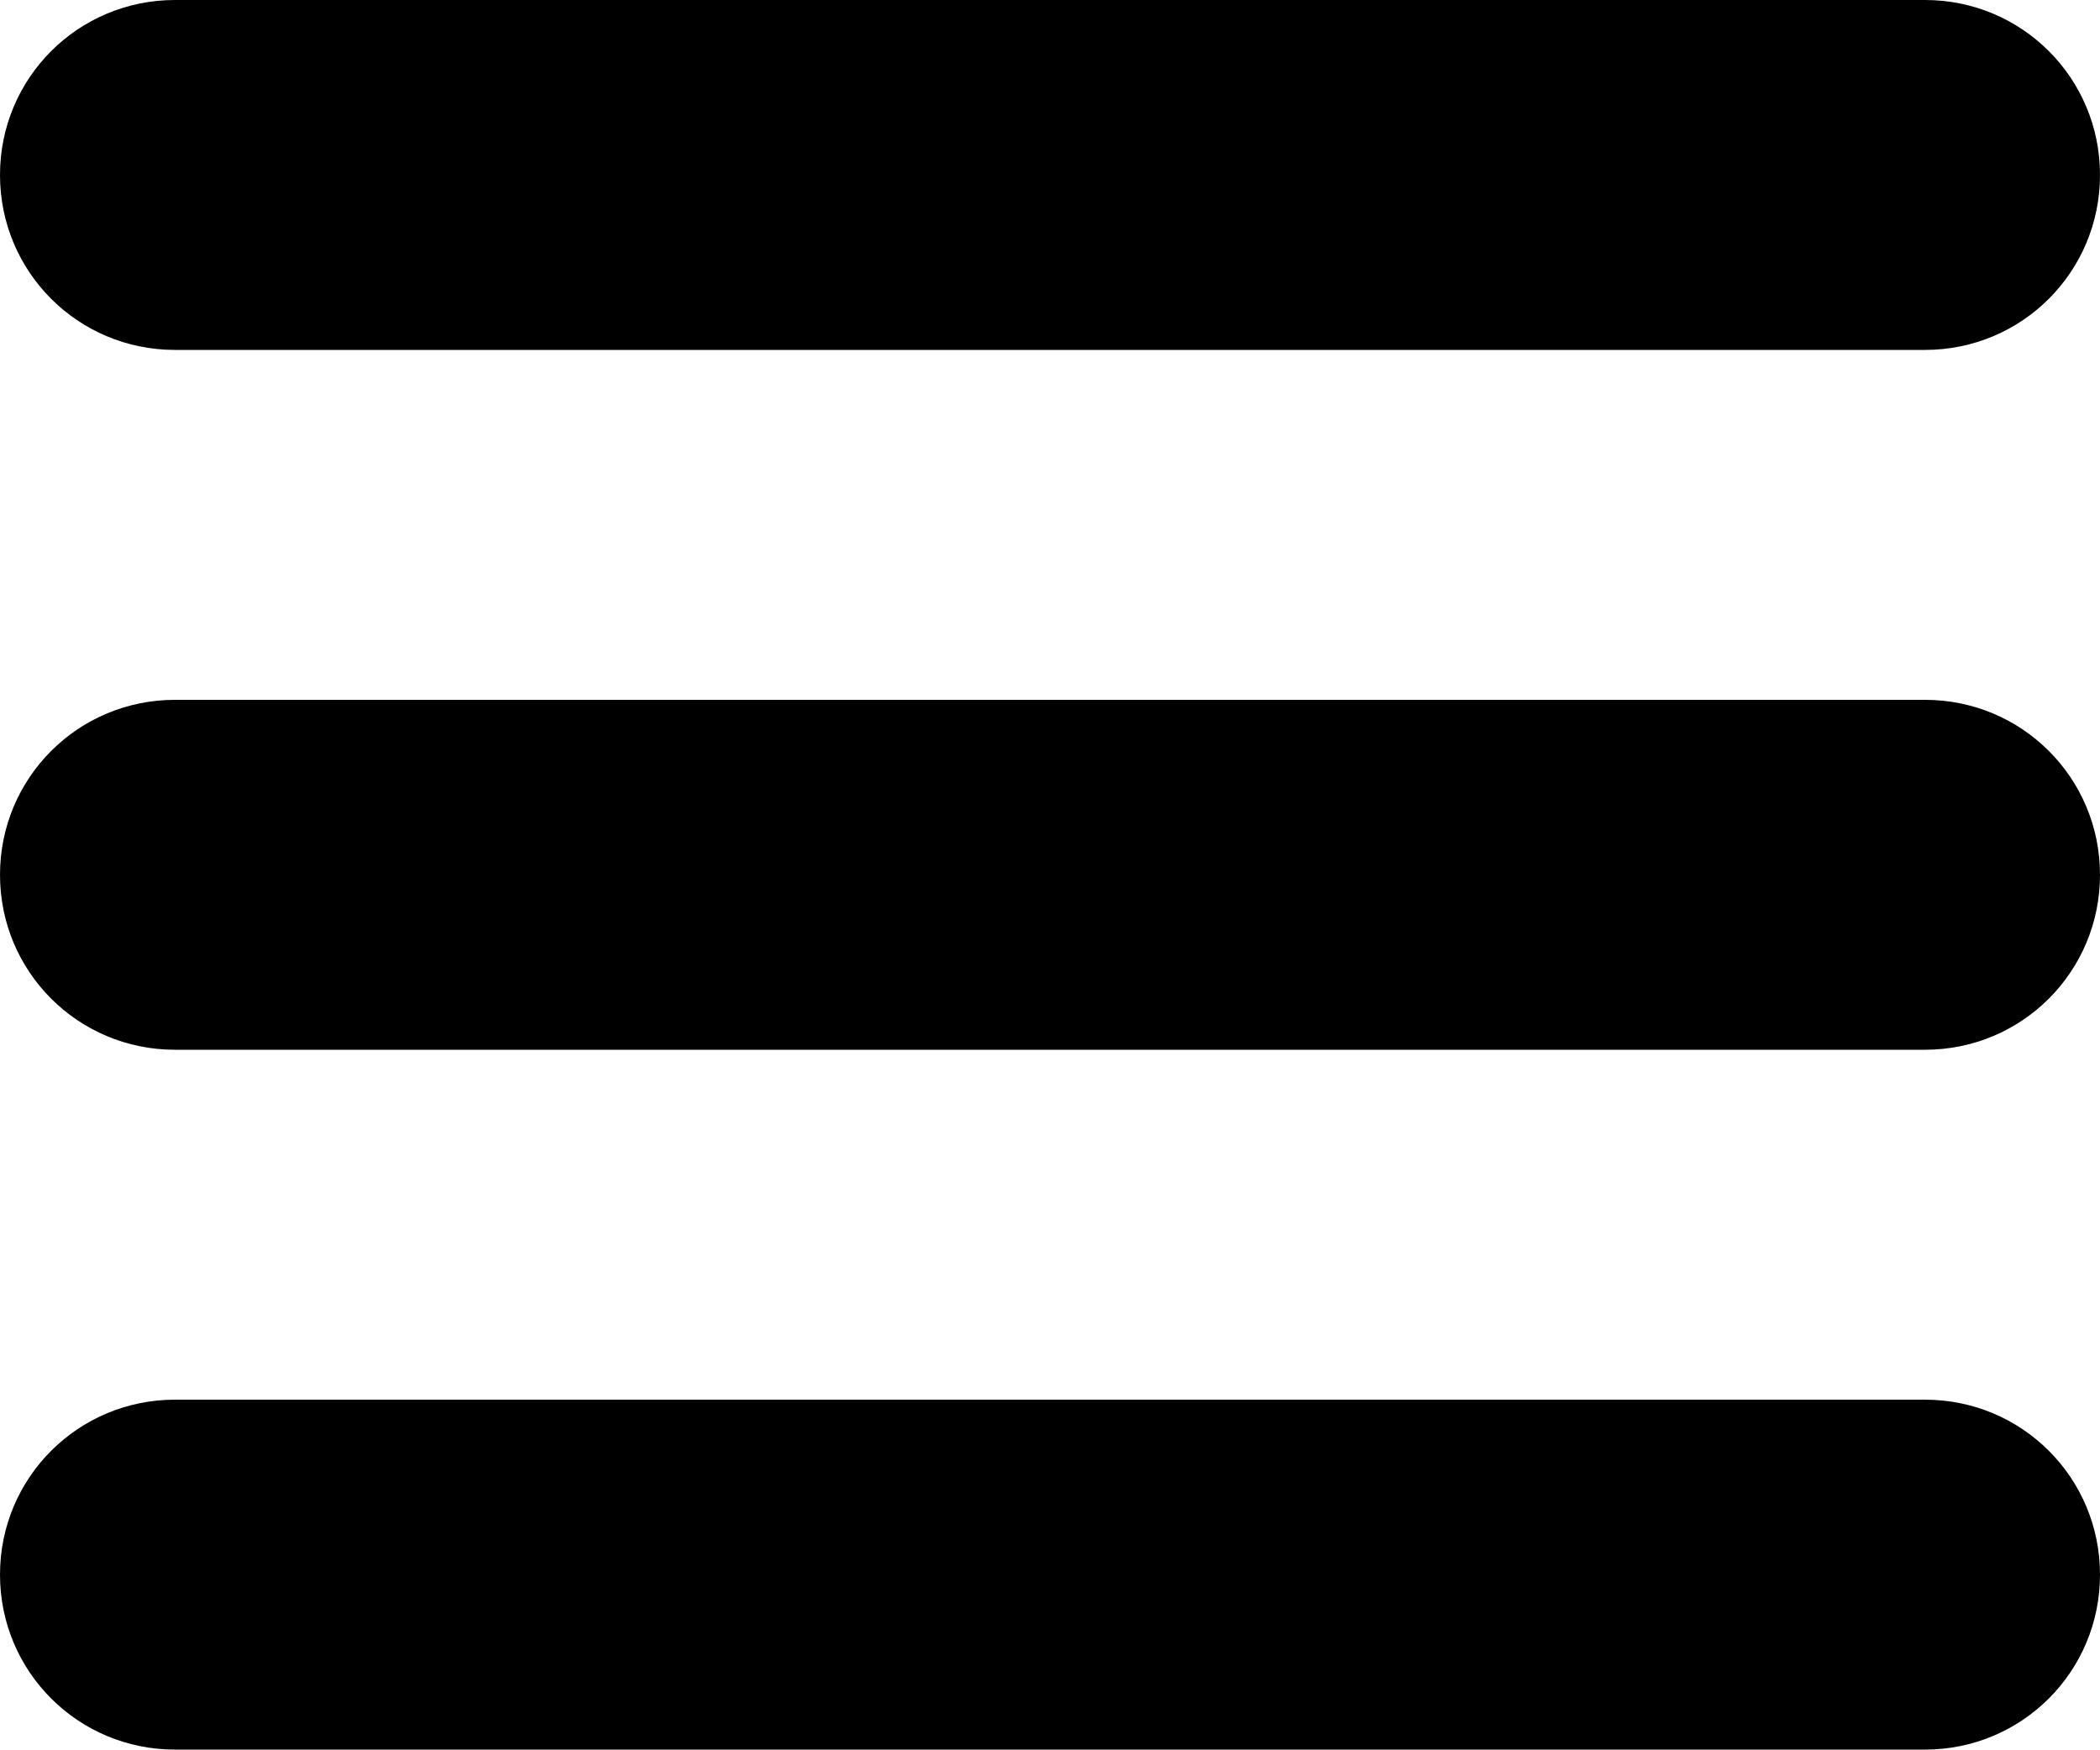
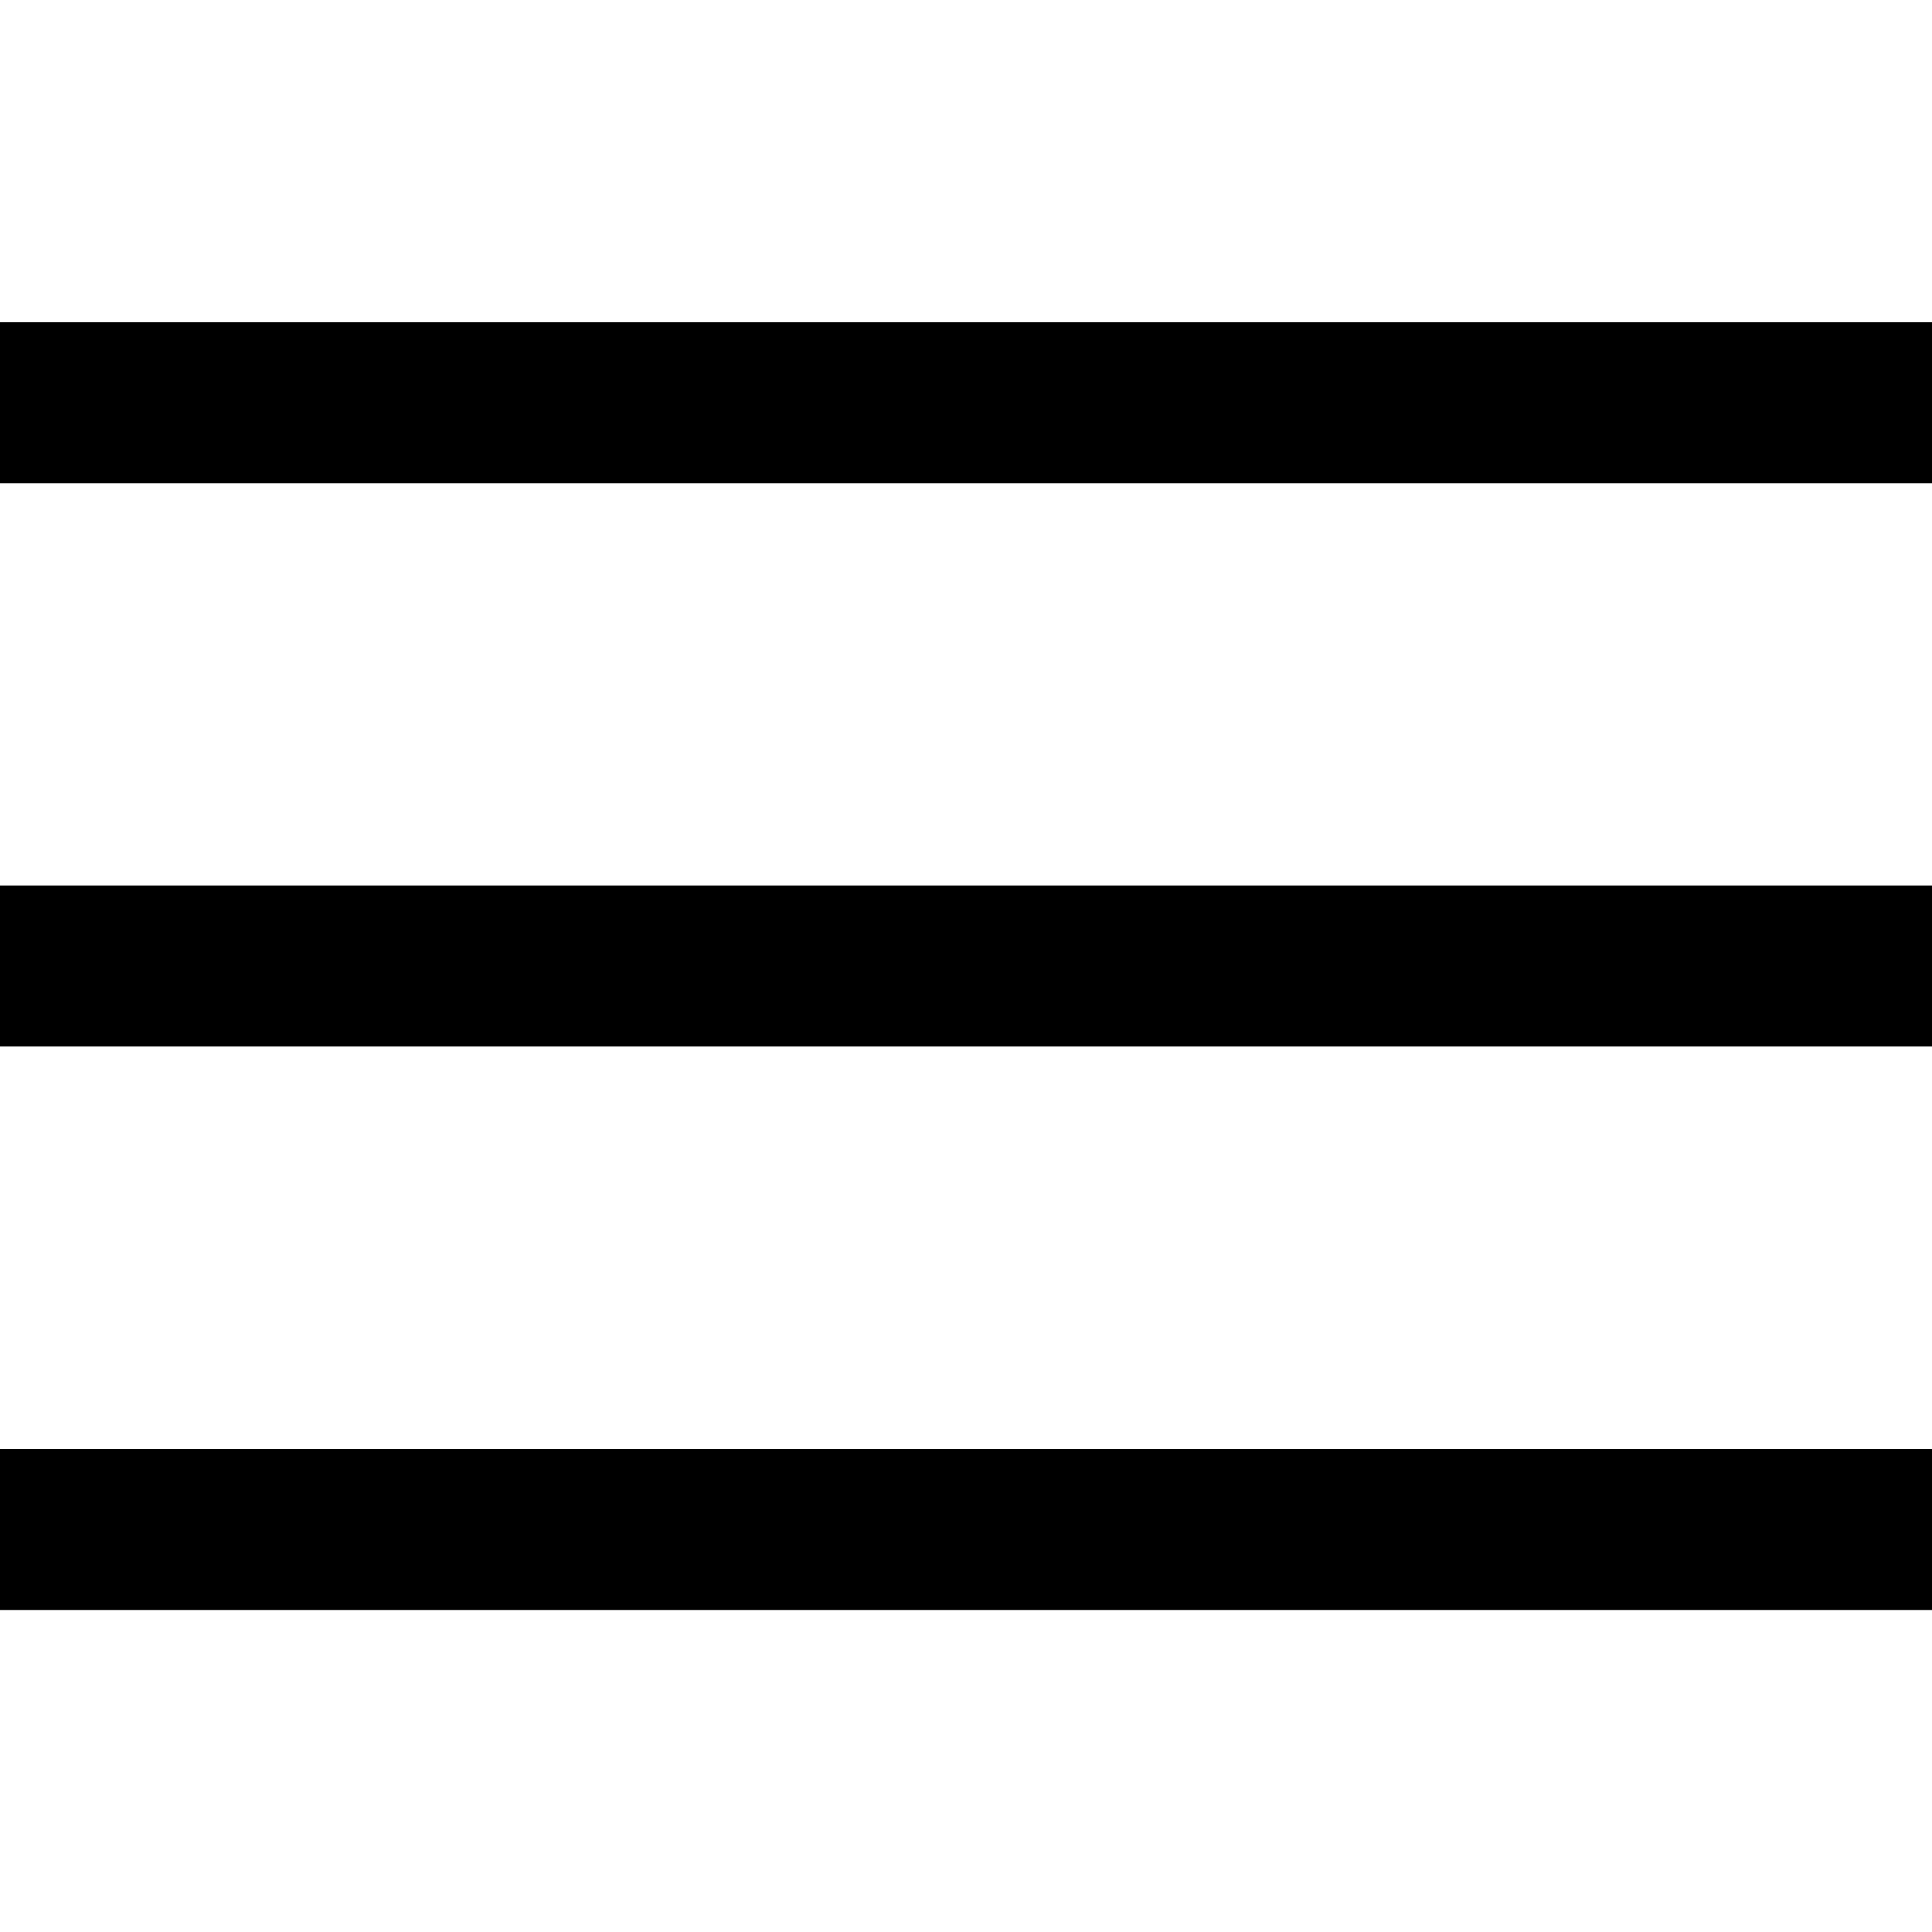
- <svg xmlns="http://www.w3.org/2000/svg" version="1" width="2048" height="1706" viewBox="0 0 2048 1706">
-   <path d="M170.667 1364.8h1706.666c94.55 0 170.667 76.088 170.667 170.6s-76.117 170.6-170.667 170.6H170.667C76.117 1706 0 1629.912 0 1535.4s76.117-170.6 170.667-170.6zM170.667 682.4h1706.666c94.55 0 170.667 76.088 170.667 170.6s-76.117 170.6-170.667 170.6H170.667C76.117 1023.6 0 947.512 0 853s76.117-170.6 170.667-170.6zM170.667 0h1706.666C1971.883 0 2048 76.088 2048 170.6s-76.117 170.6-170.667 170.6H170.667C76.117 341.2 0 265.112 0 170.6S76.117 0 170.667 0z" fill-rule="evenodd" />
+ <svg xmlns="http://www.w3.org/2000/svg" width="24" height="24" viewBox="0 0 24 24">
+   <path fill="none" stroke="currentColor" stroke-width="2" stroke-miterlimit="10" d="M0 5.003h24M-.003 12H24M0 19h24" />
</svg>
